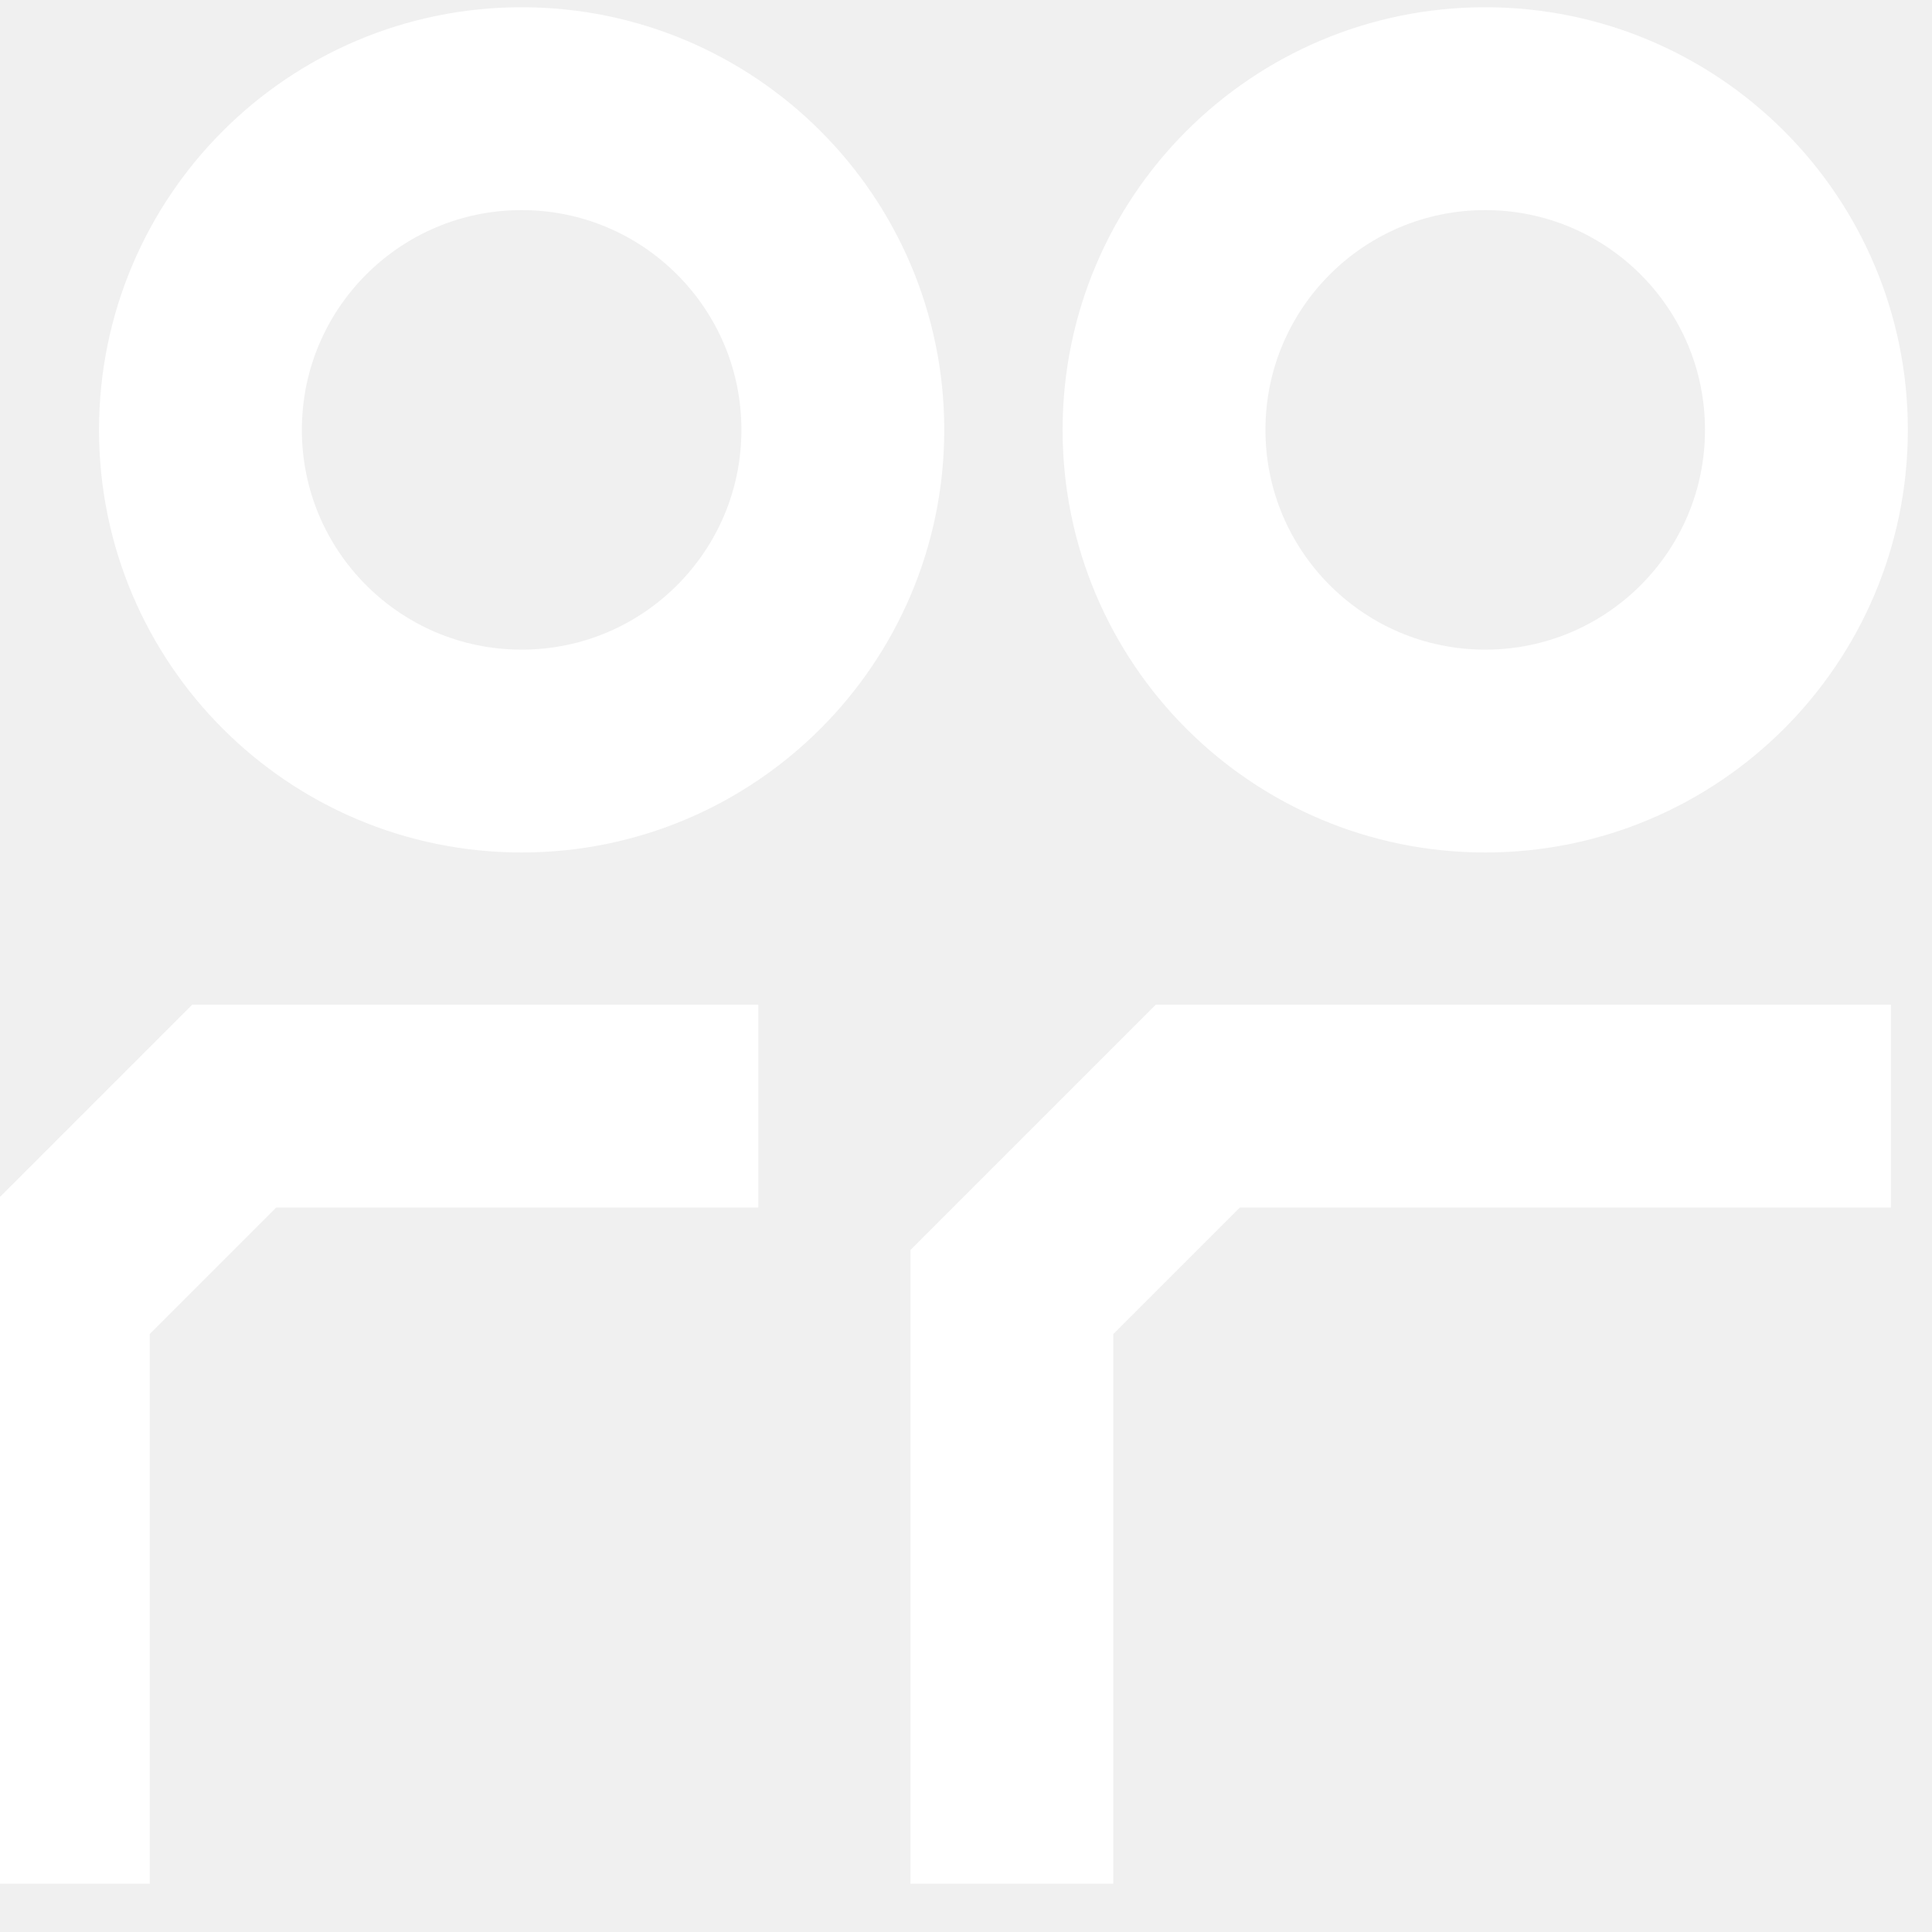
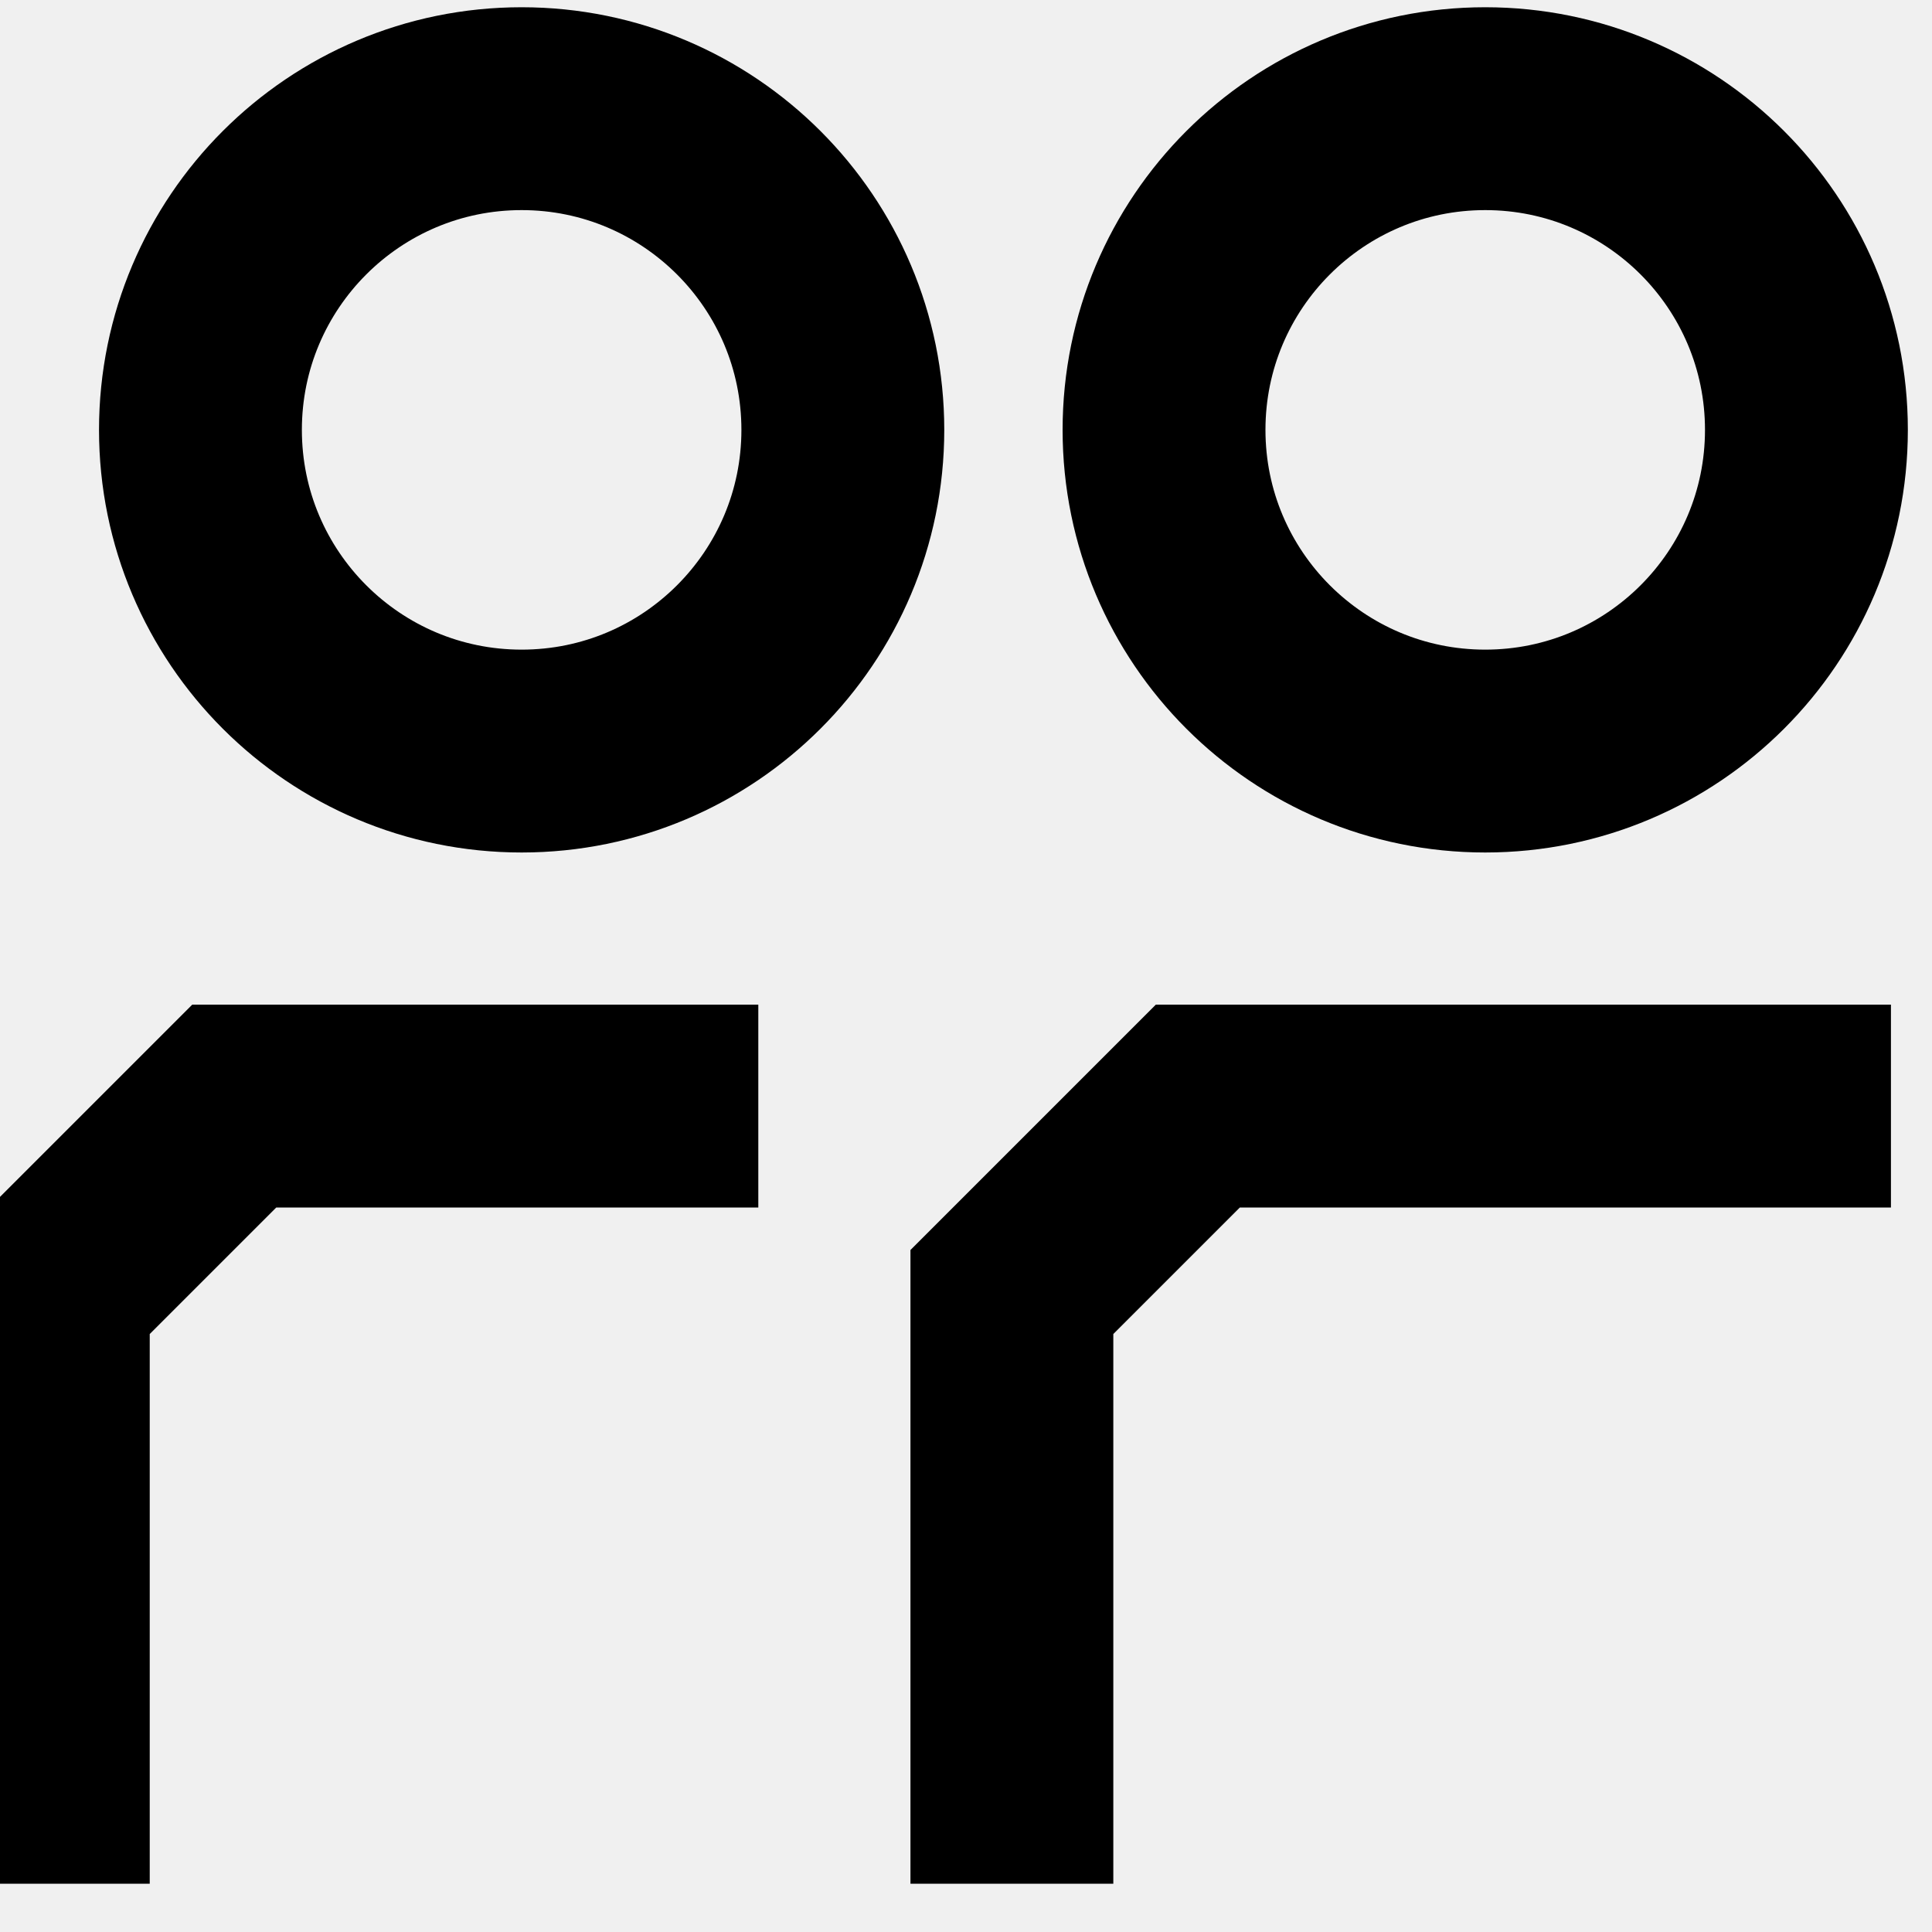
<svg xmlns="http://www.w3.org/2000/svg" width="40" height="40" viewBox="0 0 40 40" fill="none">
  <g clip-path="url(#clip0_1057_522)">
-     <path d="M20.95 39V26.75L24.8 22.9H39.15" stroke="white" stroke-width="4.2" />
-     <path d="M1 39V26.75L4.85 22.9H15.7" stroke="white" stroke-width="4.2" />
-     <circle cx="30.75" cy="8.9" r="6.65" stroke="white" stroke-width="4.2" />
-     <circle cx="10.8" cy="8.9" r="6.65" stroke="white" stroke-width="4.2" />
+     <path d="M20.95 39V26.75L24.8 22.9H39.15" stroke="currentColor" stroke-width="4.2" />
+     <path d="M1 39V26.75L4.85 22.9H15.7" stroke="currentColor" stroke-width="4.2" />
+     <circle cx="30.75" cy="8.9" r="6.65" stroke="currentColor" stroke-width="4.2" />
+     <circle cx="10.8" cy="8.9" r="6.65" stroke="currentColor" stroke-width="4.2" />
  </g>
  <defs>
    <clipPath id="clip0_1057_522">
-       <rect width="40" height="40" fill="white" />
+       <rect width="40" height="40" fill="transparent" />
    </clipPath>
  </defs>
</svg>
